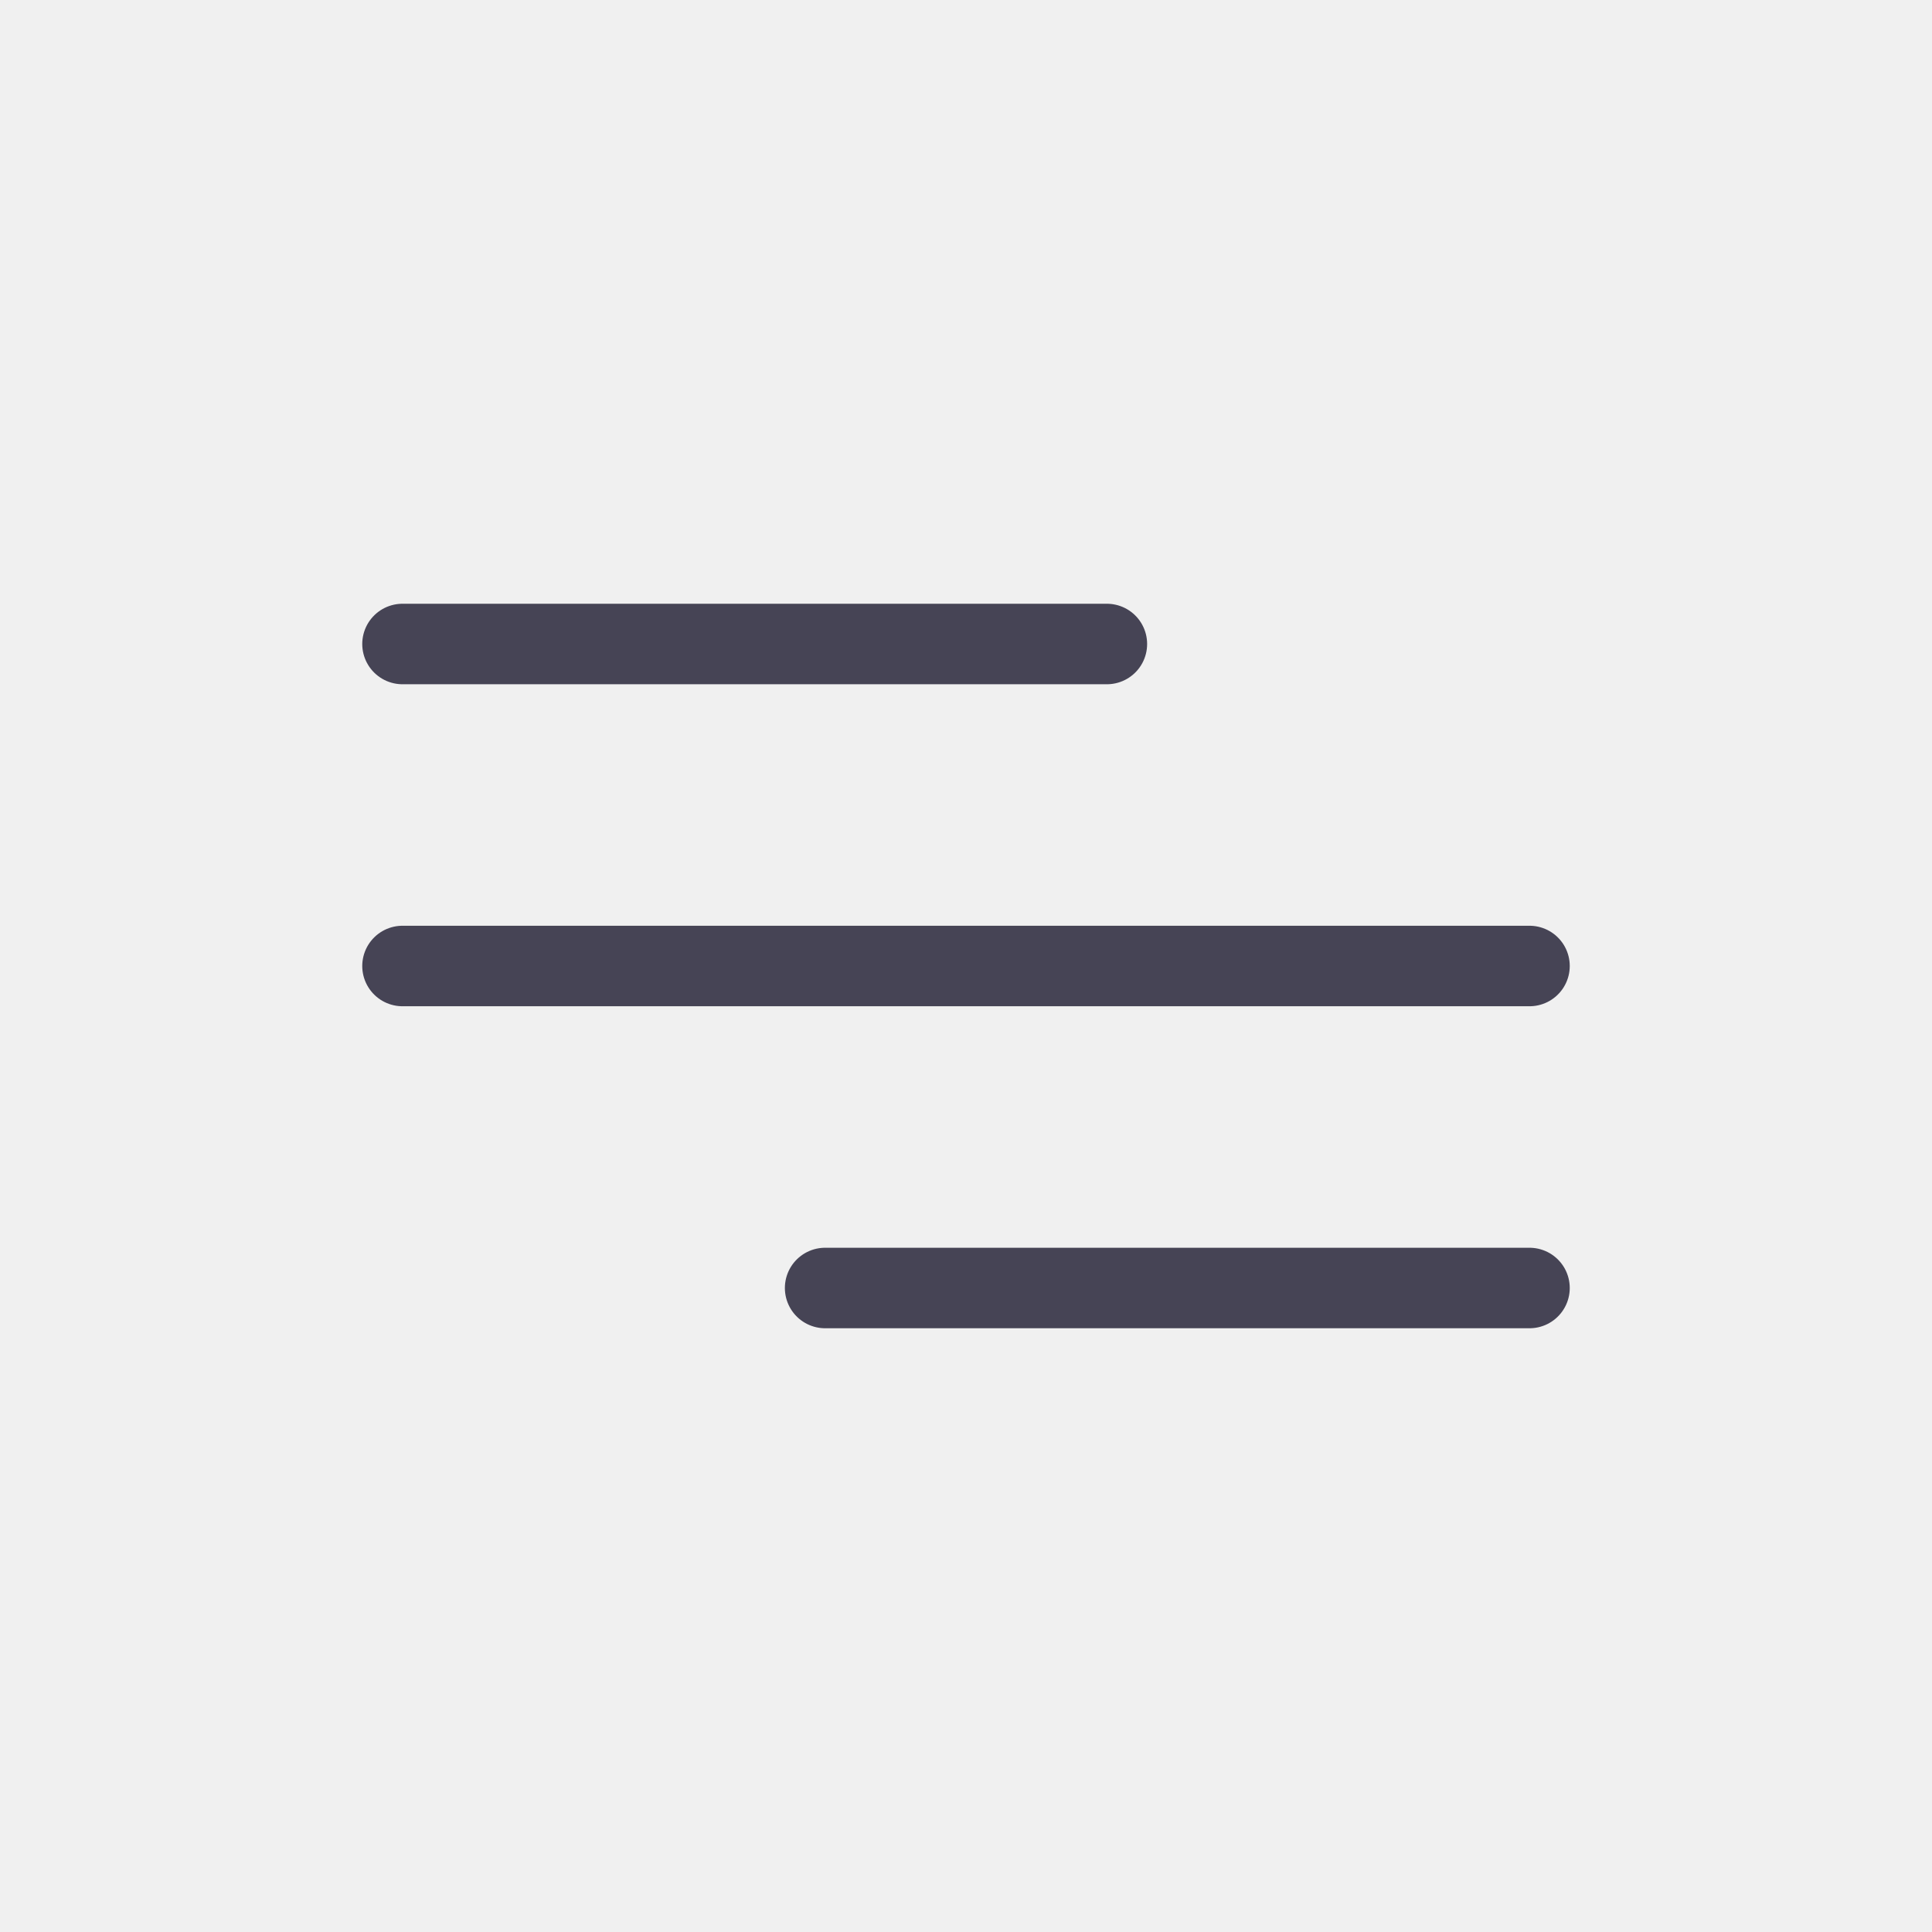
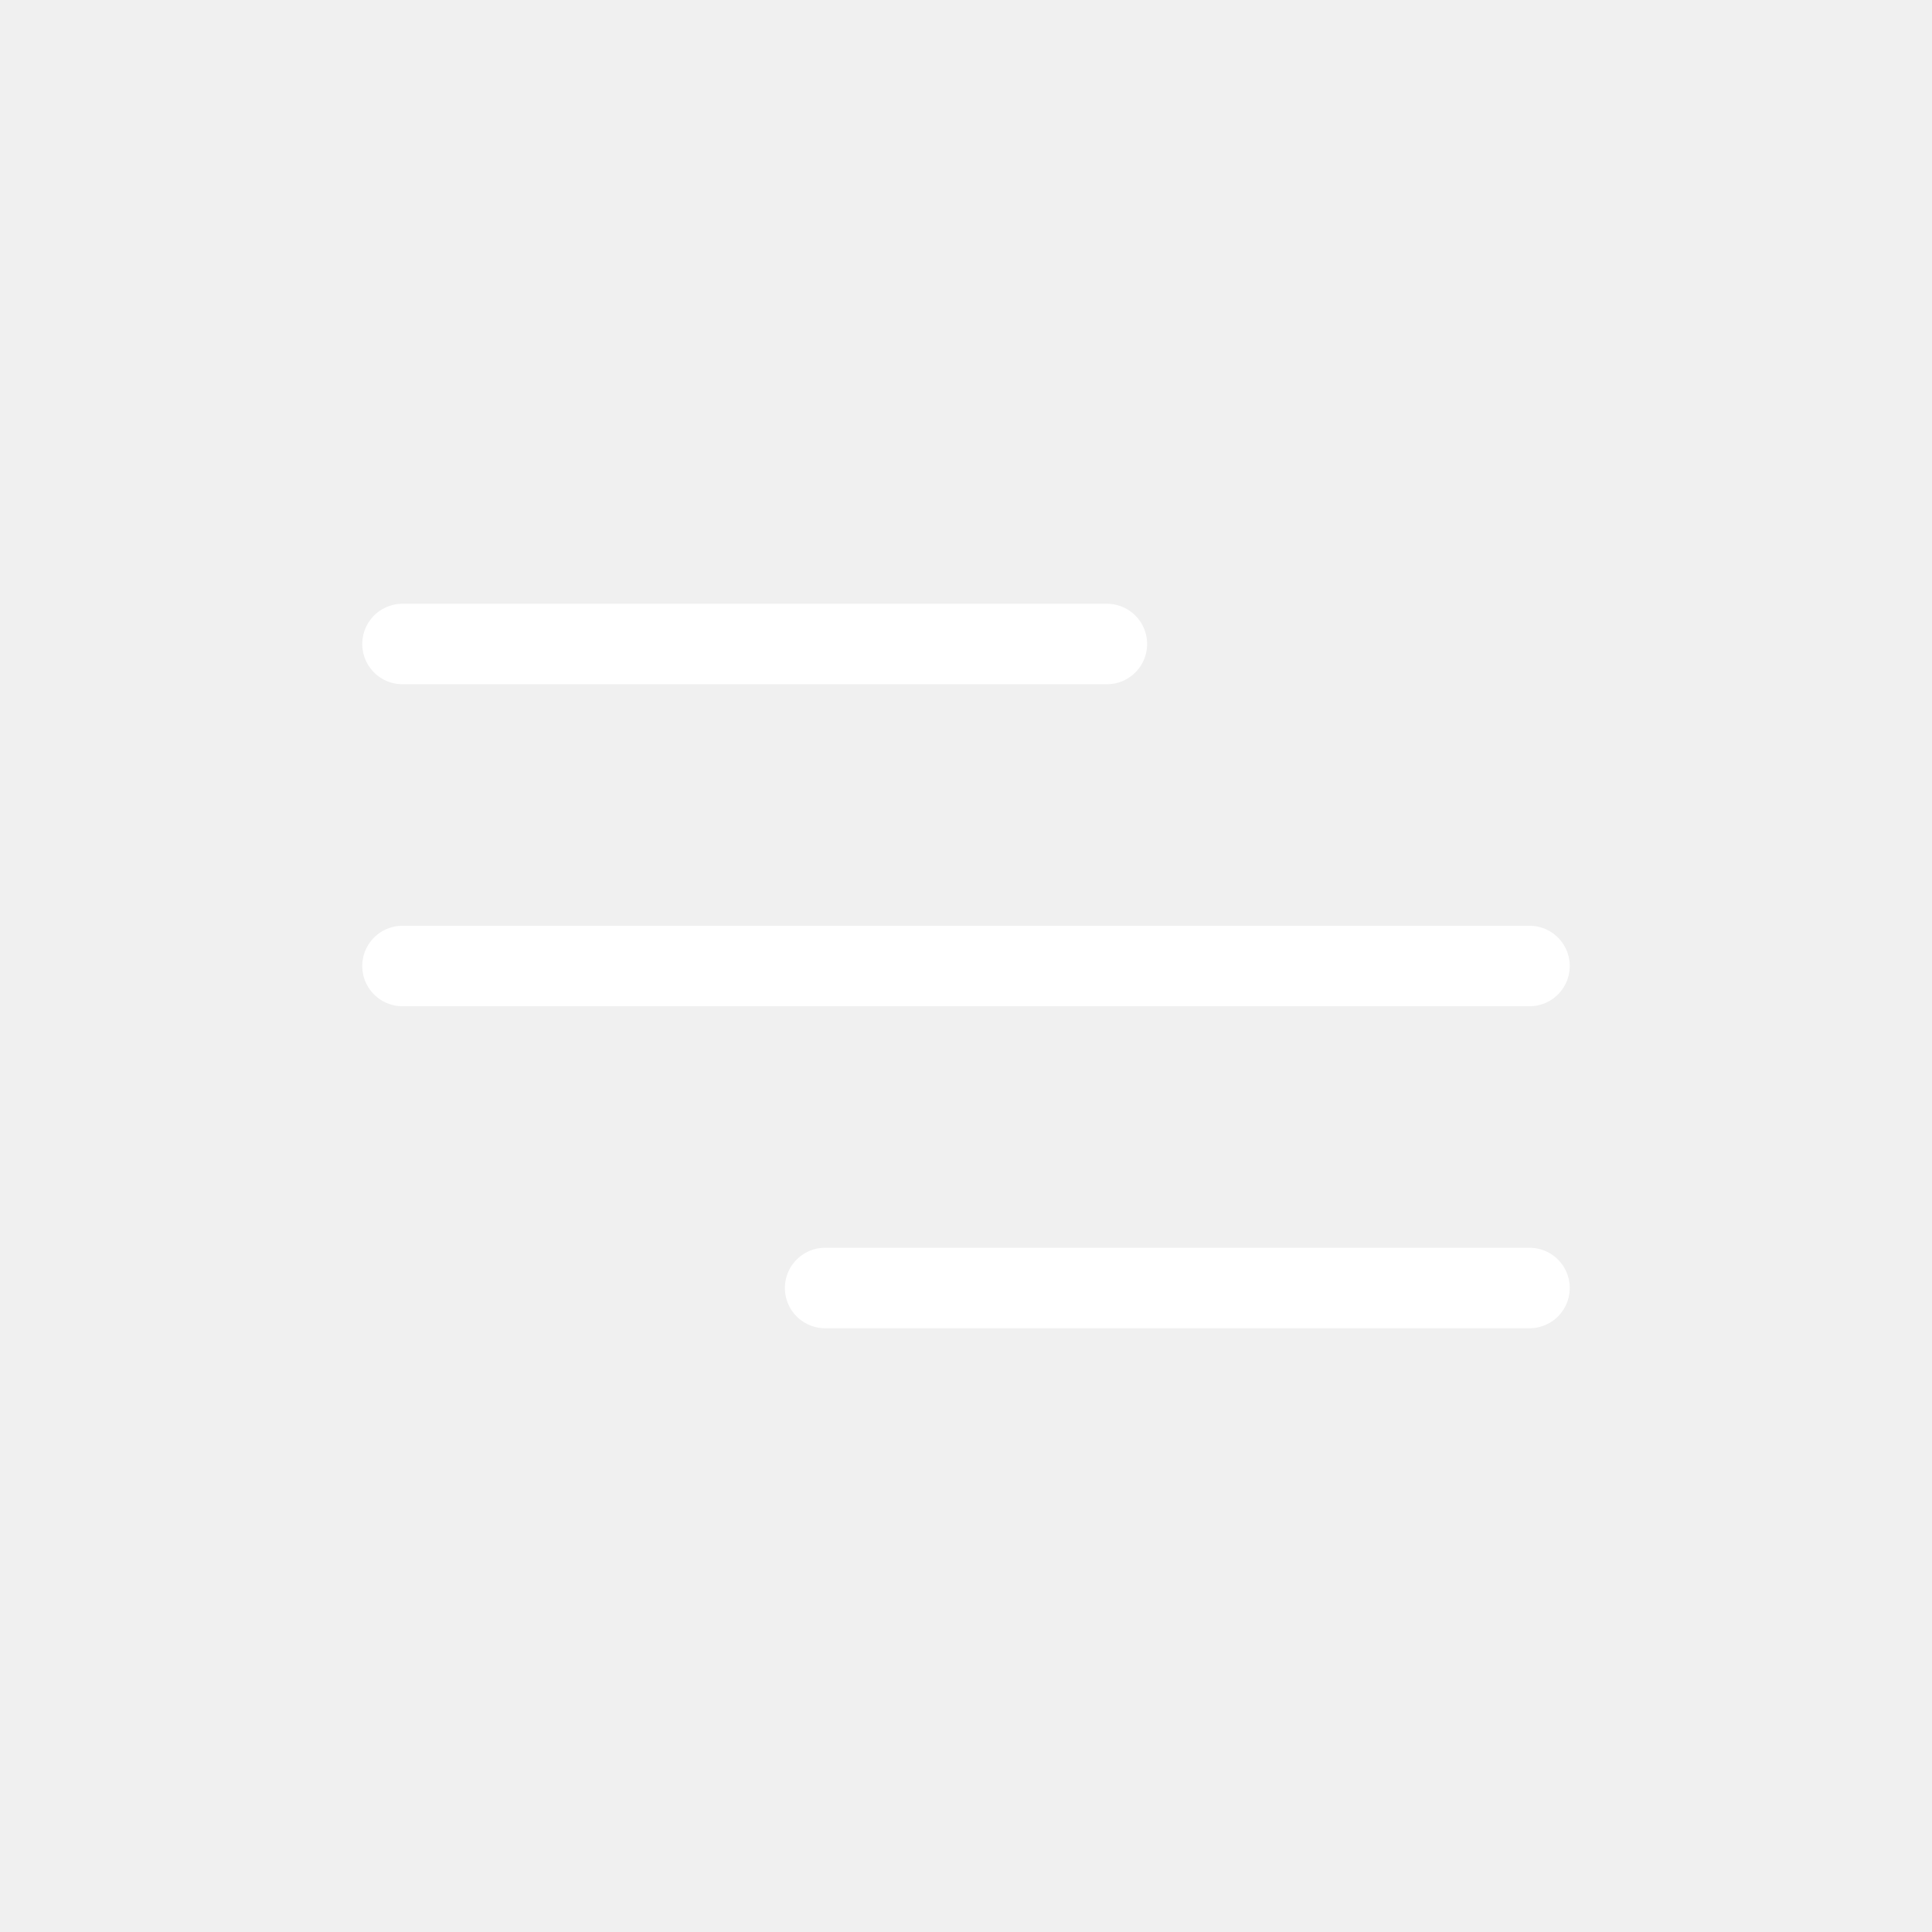
- <svg xmlns="http://www.w3.org/2000/svg" width="800px" height="800px" viewBox="0 0 24 24" fill="none">
-   <path d="M5 8H13.75M5 12H19M10.25 16L19 16" stroke="#464455" stroke-linecap="round" stroke-linejoin="round" />
+ <svg xmlns="http://www.w3.org/2000/svg" width="800px" height="800px" viewBox="0 0 24 24" fill="white">
+   <path d="M5 8H13.75M5 12H19M10.25 16L19 16" stroke="white" stroke-linecap="round" stroke-linejoin="round" />
</svg>
